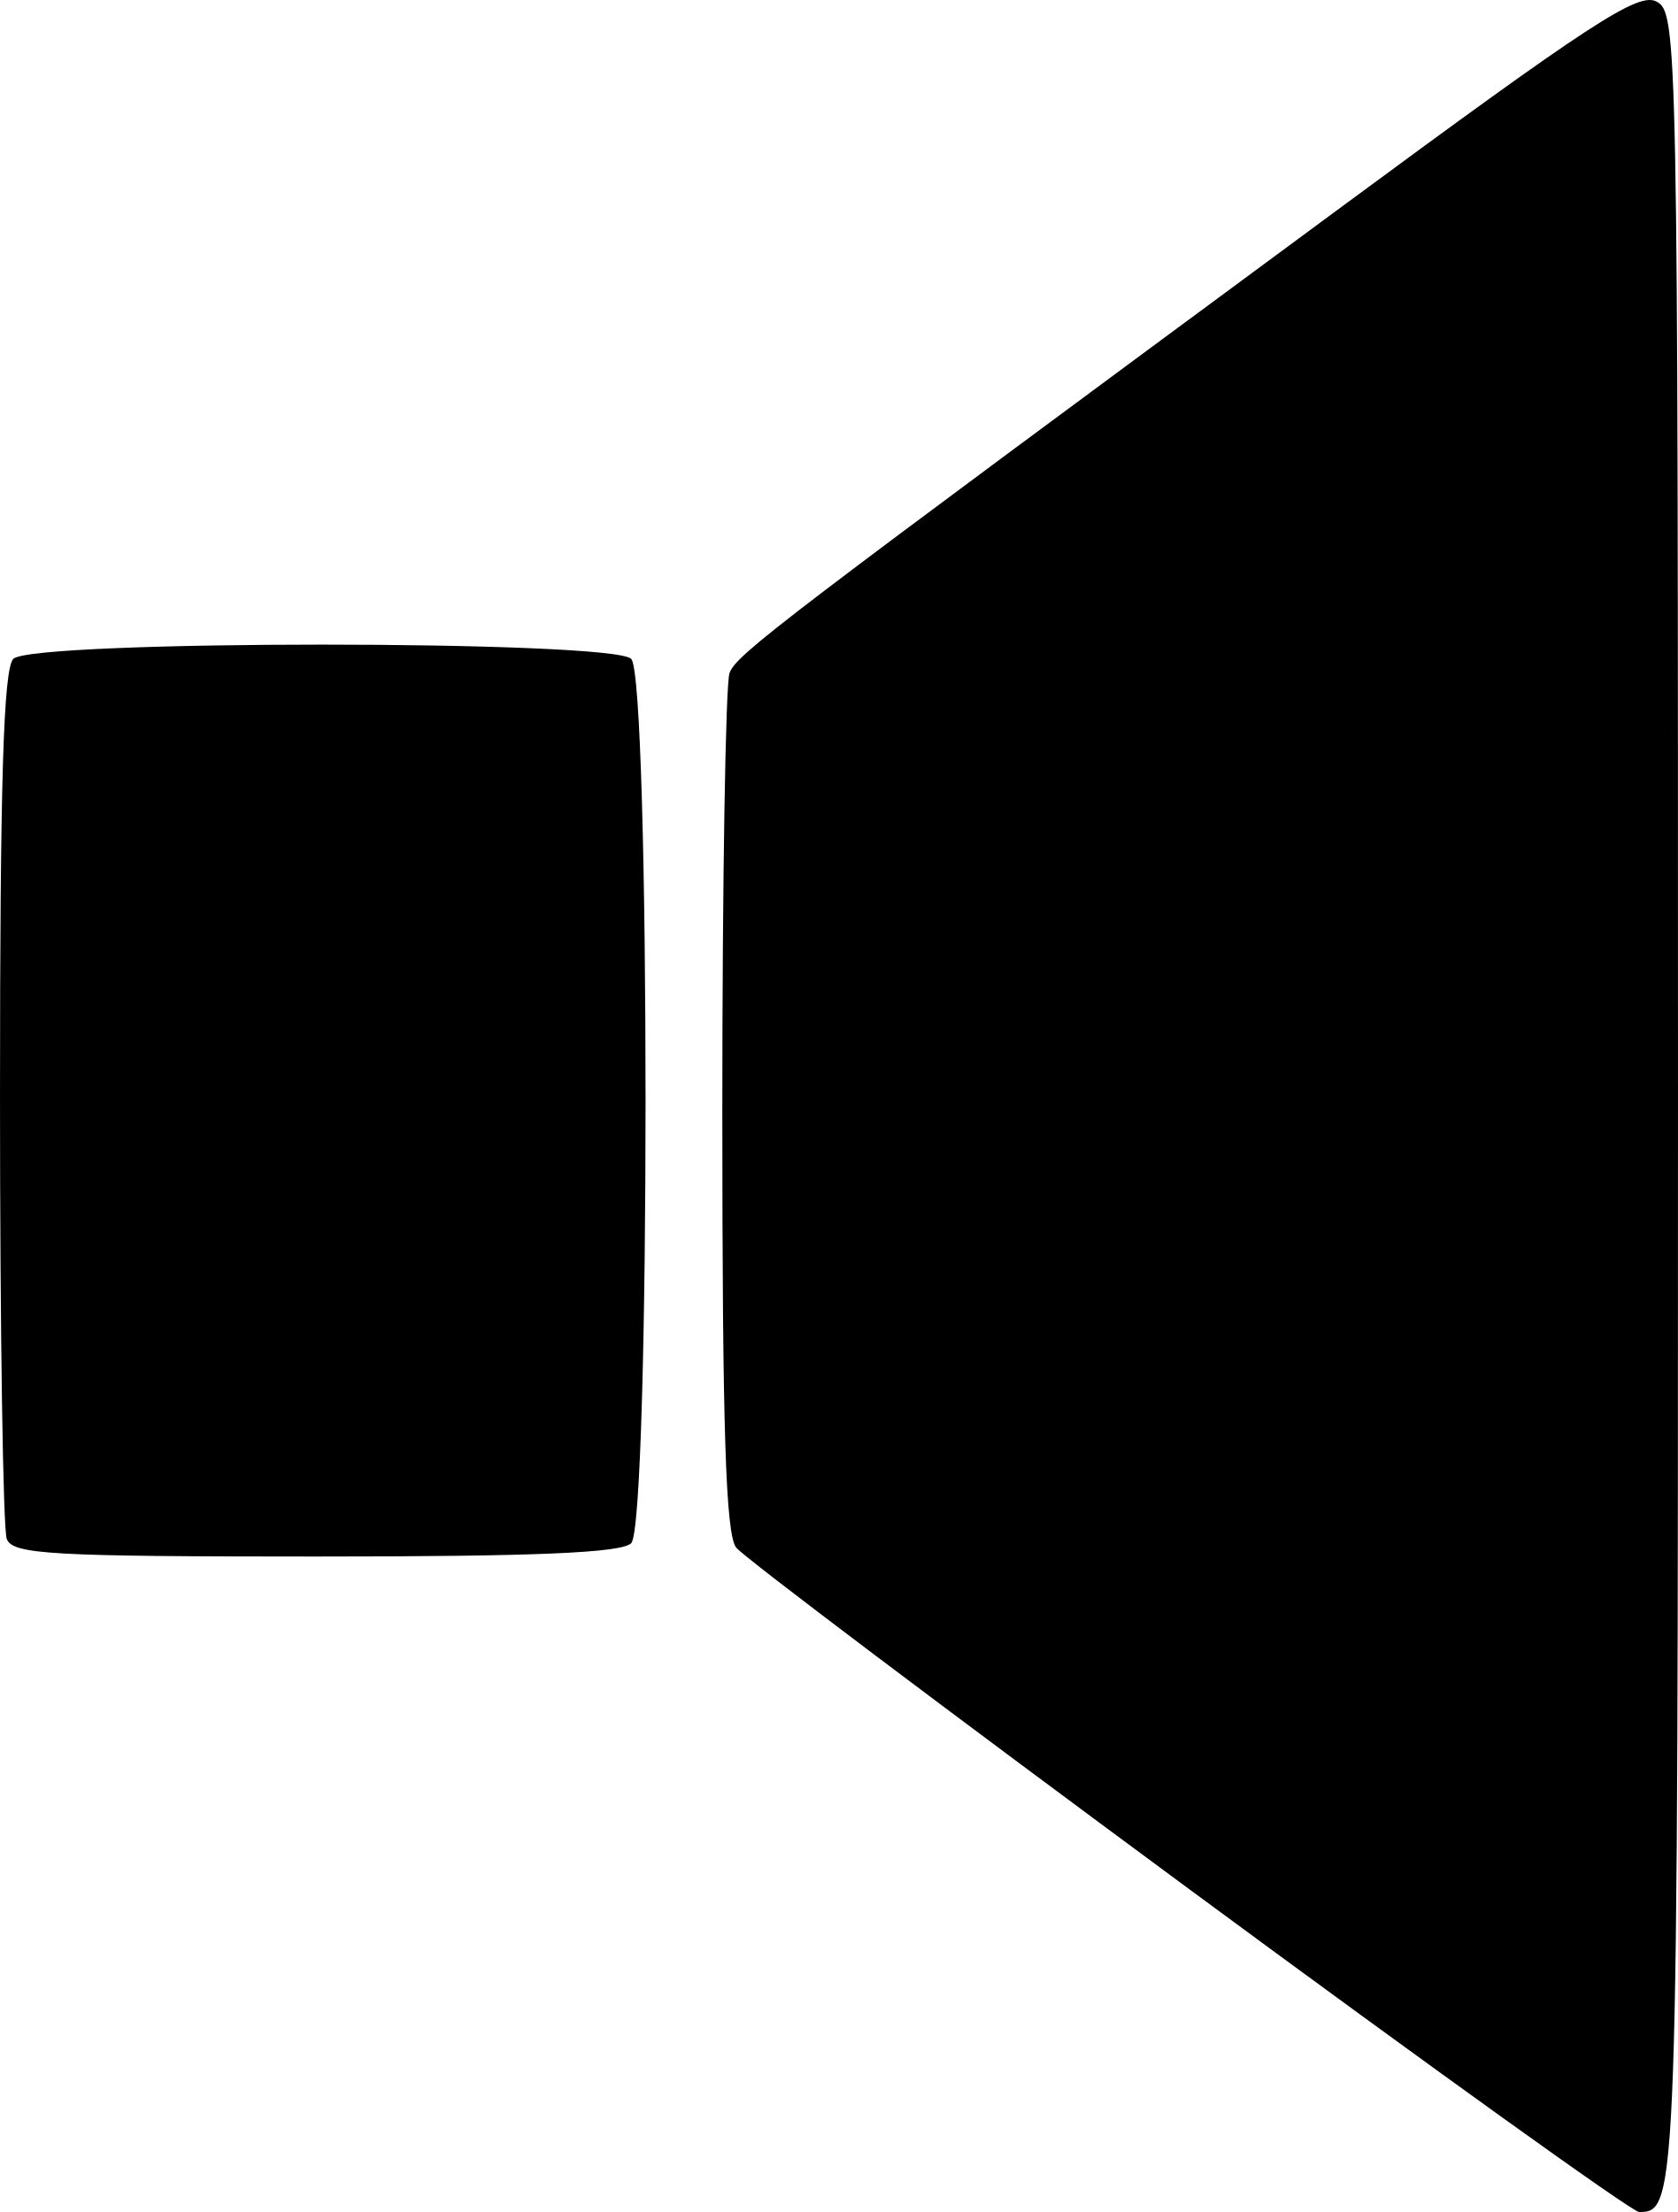
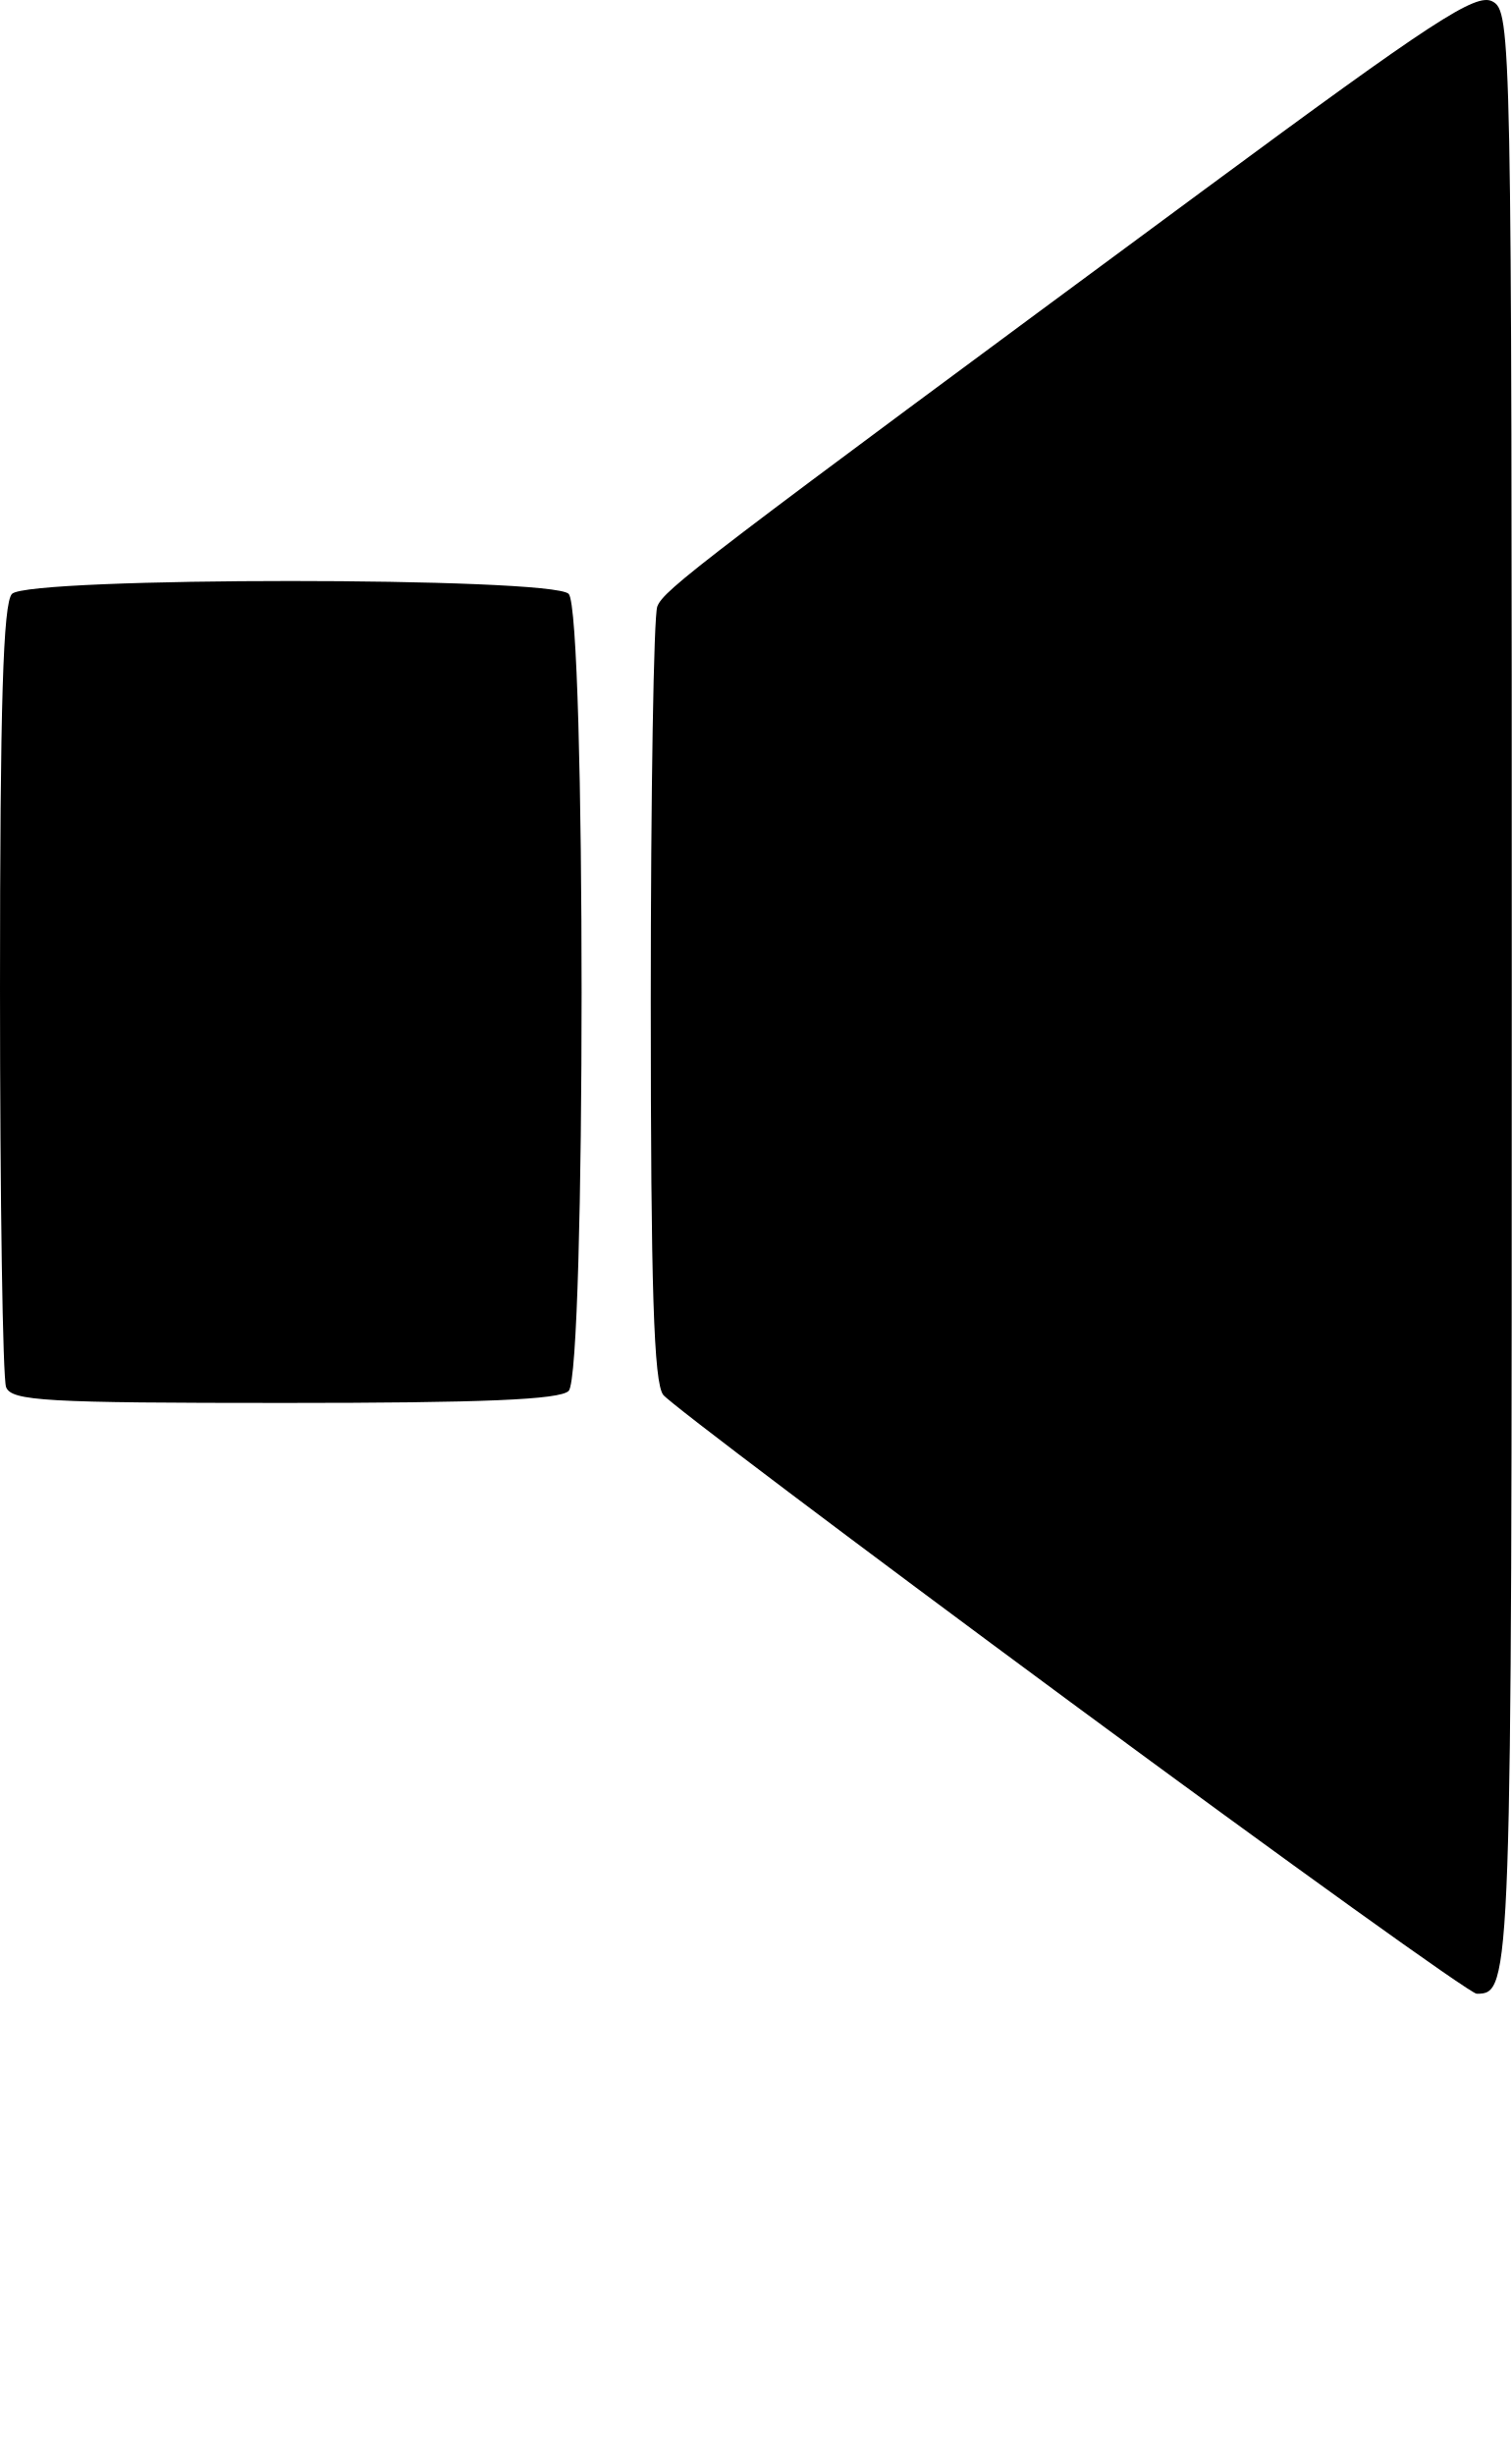
- <svg xmlns="http://www.w3.org/2000/svg" version="1.1" id="svg2" viewBox="0 0 151 199.105" height="56.192mm" width="42.616mm">
+ <svg xmlns="http://www.w3.org/2000/svg" version="1.1" id="svg2" viewBox="0 0 151 245.168" height="69.192mm" width="42.616mm">
  <defs id="defs4" />
  <g transform="translate(482.4286,-14.40009)" id="layer1">
    <path id="path3347" d="m -375.484,184.394 c -21.695,-16.011 -40.007,-29.822 -40.695,-30.691 -0.95,-1.201 -1.25,-10.635 -1.25,-39.307 0,-20.75 0.293,-38.49 0.651,-39.423 0.65,-1.693 4.114,-4.332 54.672,-41.658 22.856,-16.874 27.108,-19.65 28.75,-18.771 1.883,1.008 1.927,3.284 1.927,98.796 0,99.449 -0.025,100.165 -3.505,100.165 -0.608,0 -18.855,-13.1 -40.55,-29.111 z m -106.338,-31.471 c -0.334,-0.87 -0.607,-18.78 -0.607,-39.8 0,-28.392 0.309,-38.527 1.2,-39.418 1.71,-1.71 53.89,-1.71 55.6,0 1.723,1.723 1.723,77.877 0,79.6 -0.874,0.874 -8.576,1.2 -28.393,1.2 -23.874,0 -27.267,-0.193 -27.8,-1.582 z" style="fill:#000000" />
  </g>
</svg>
